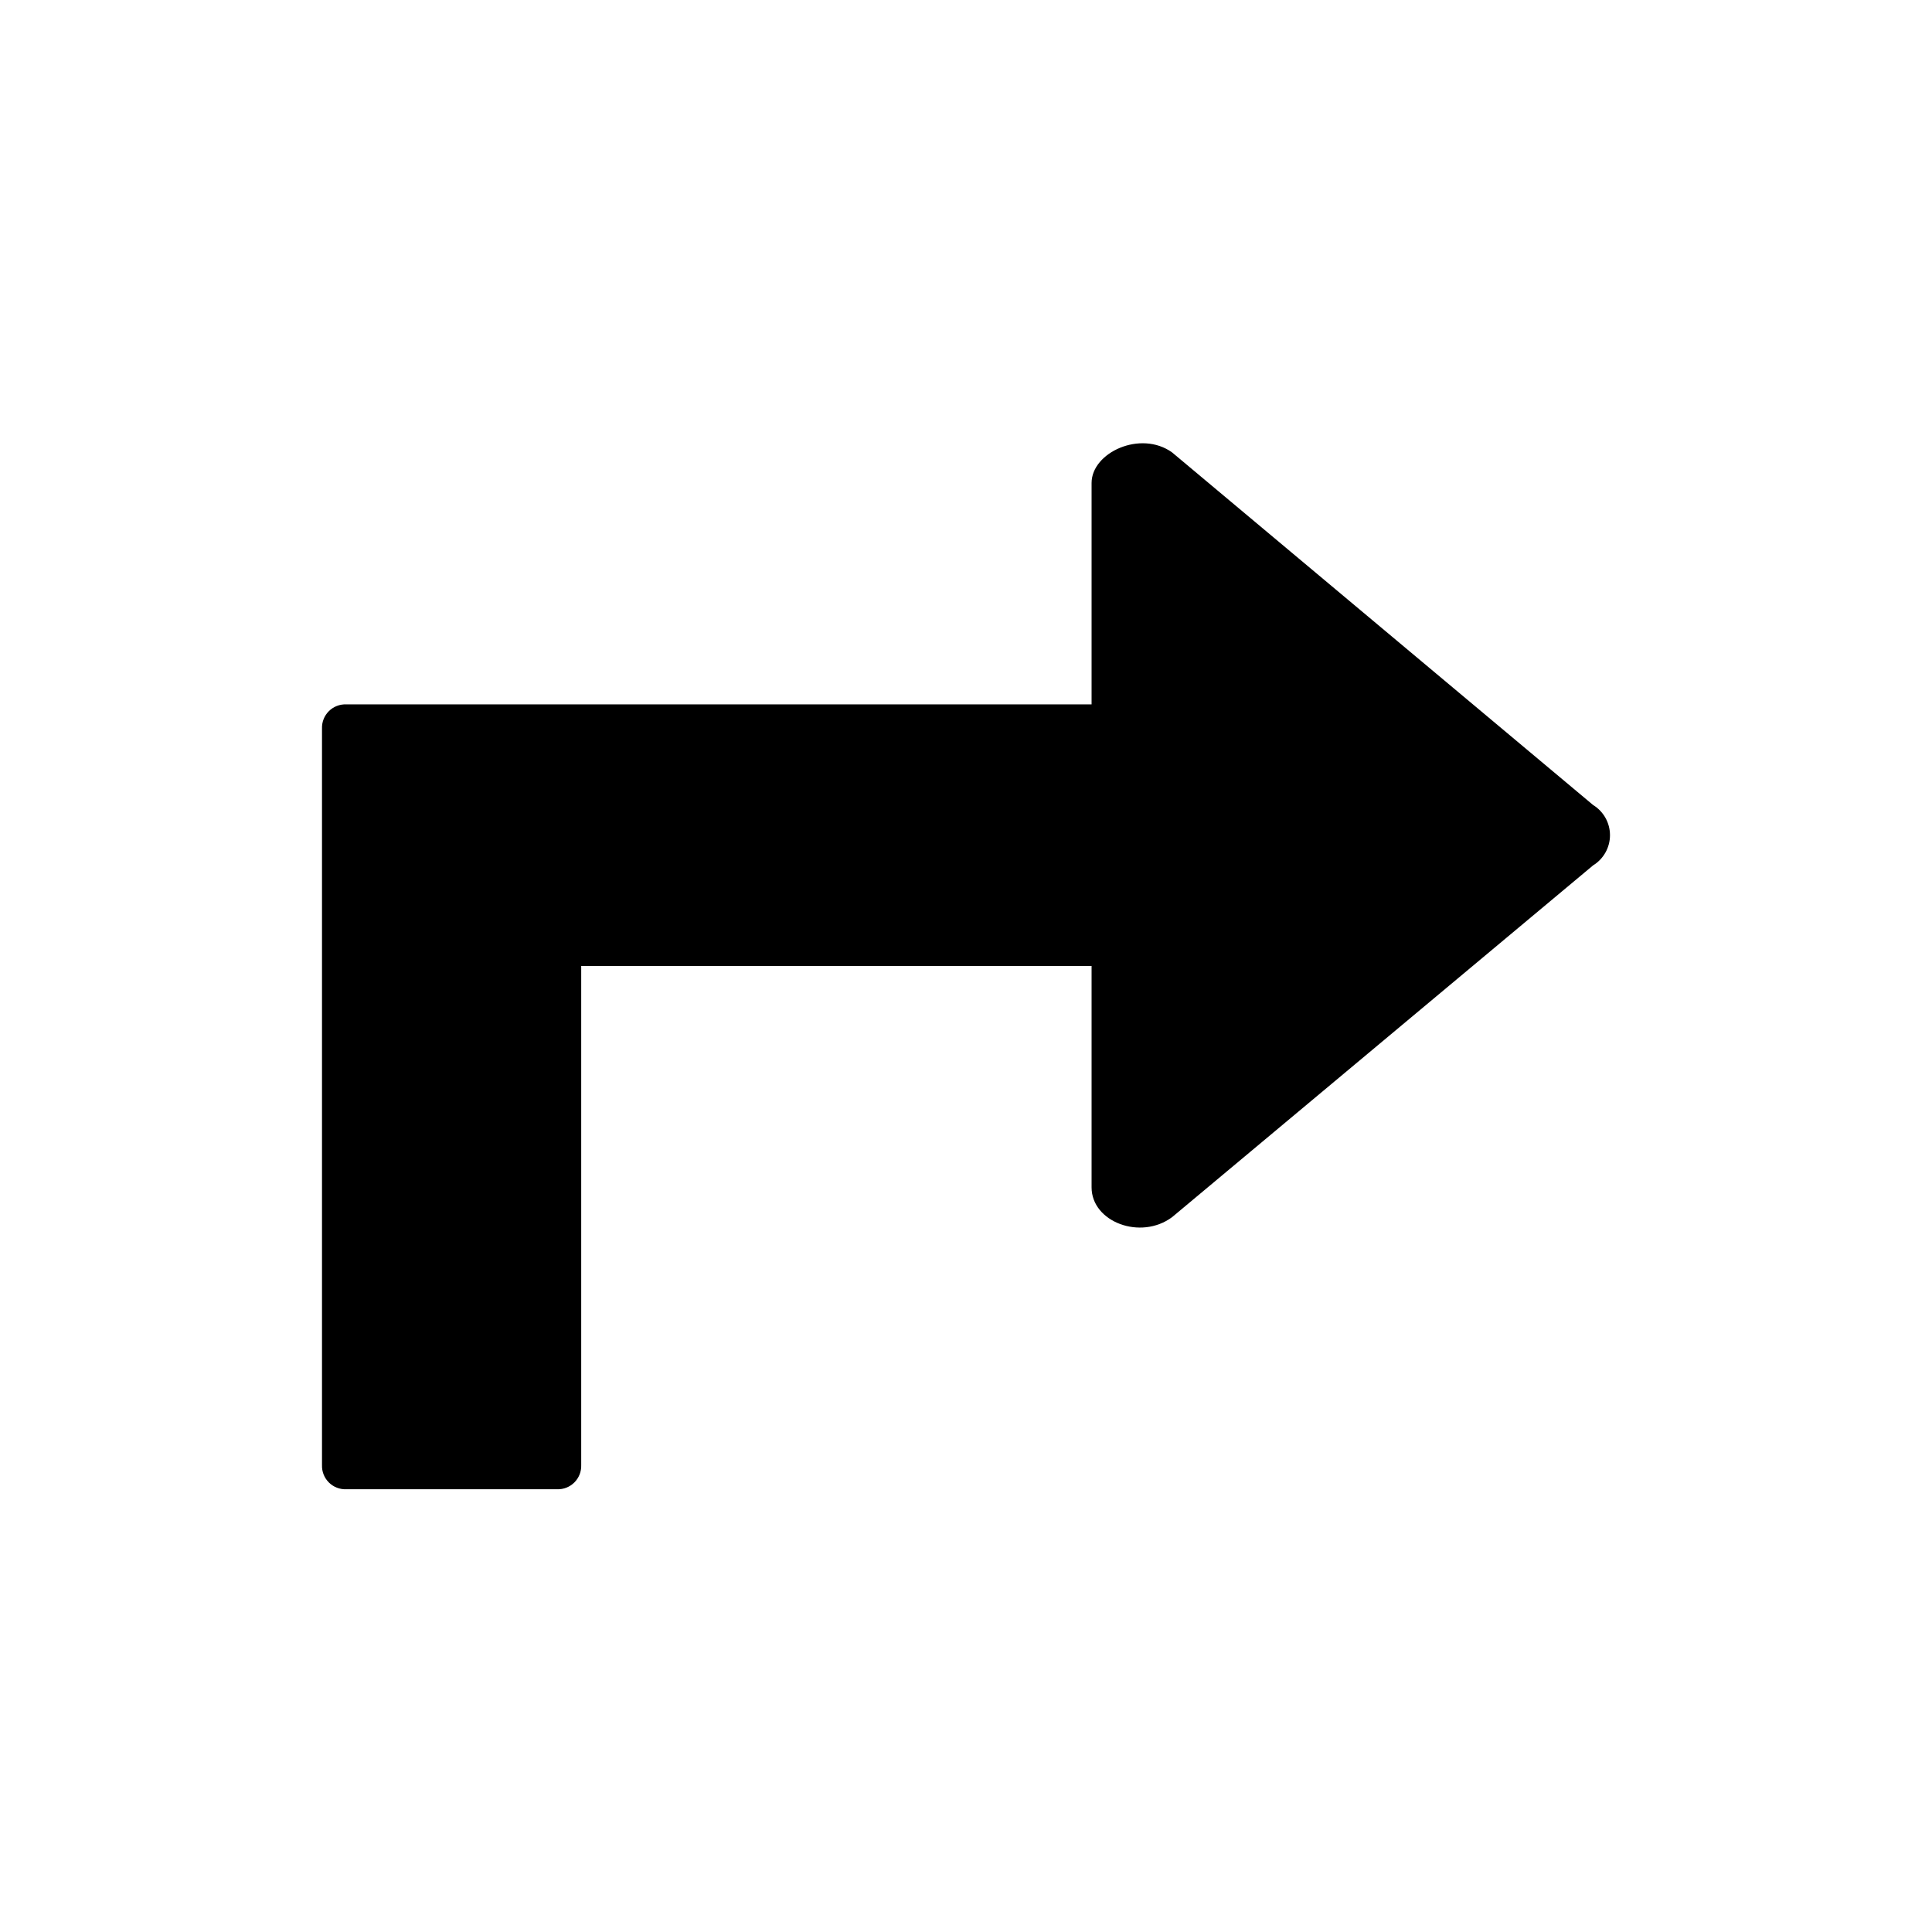
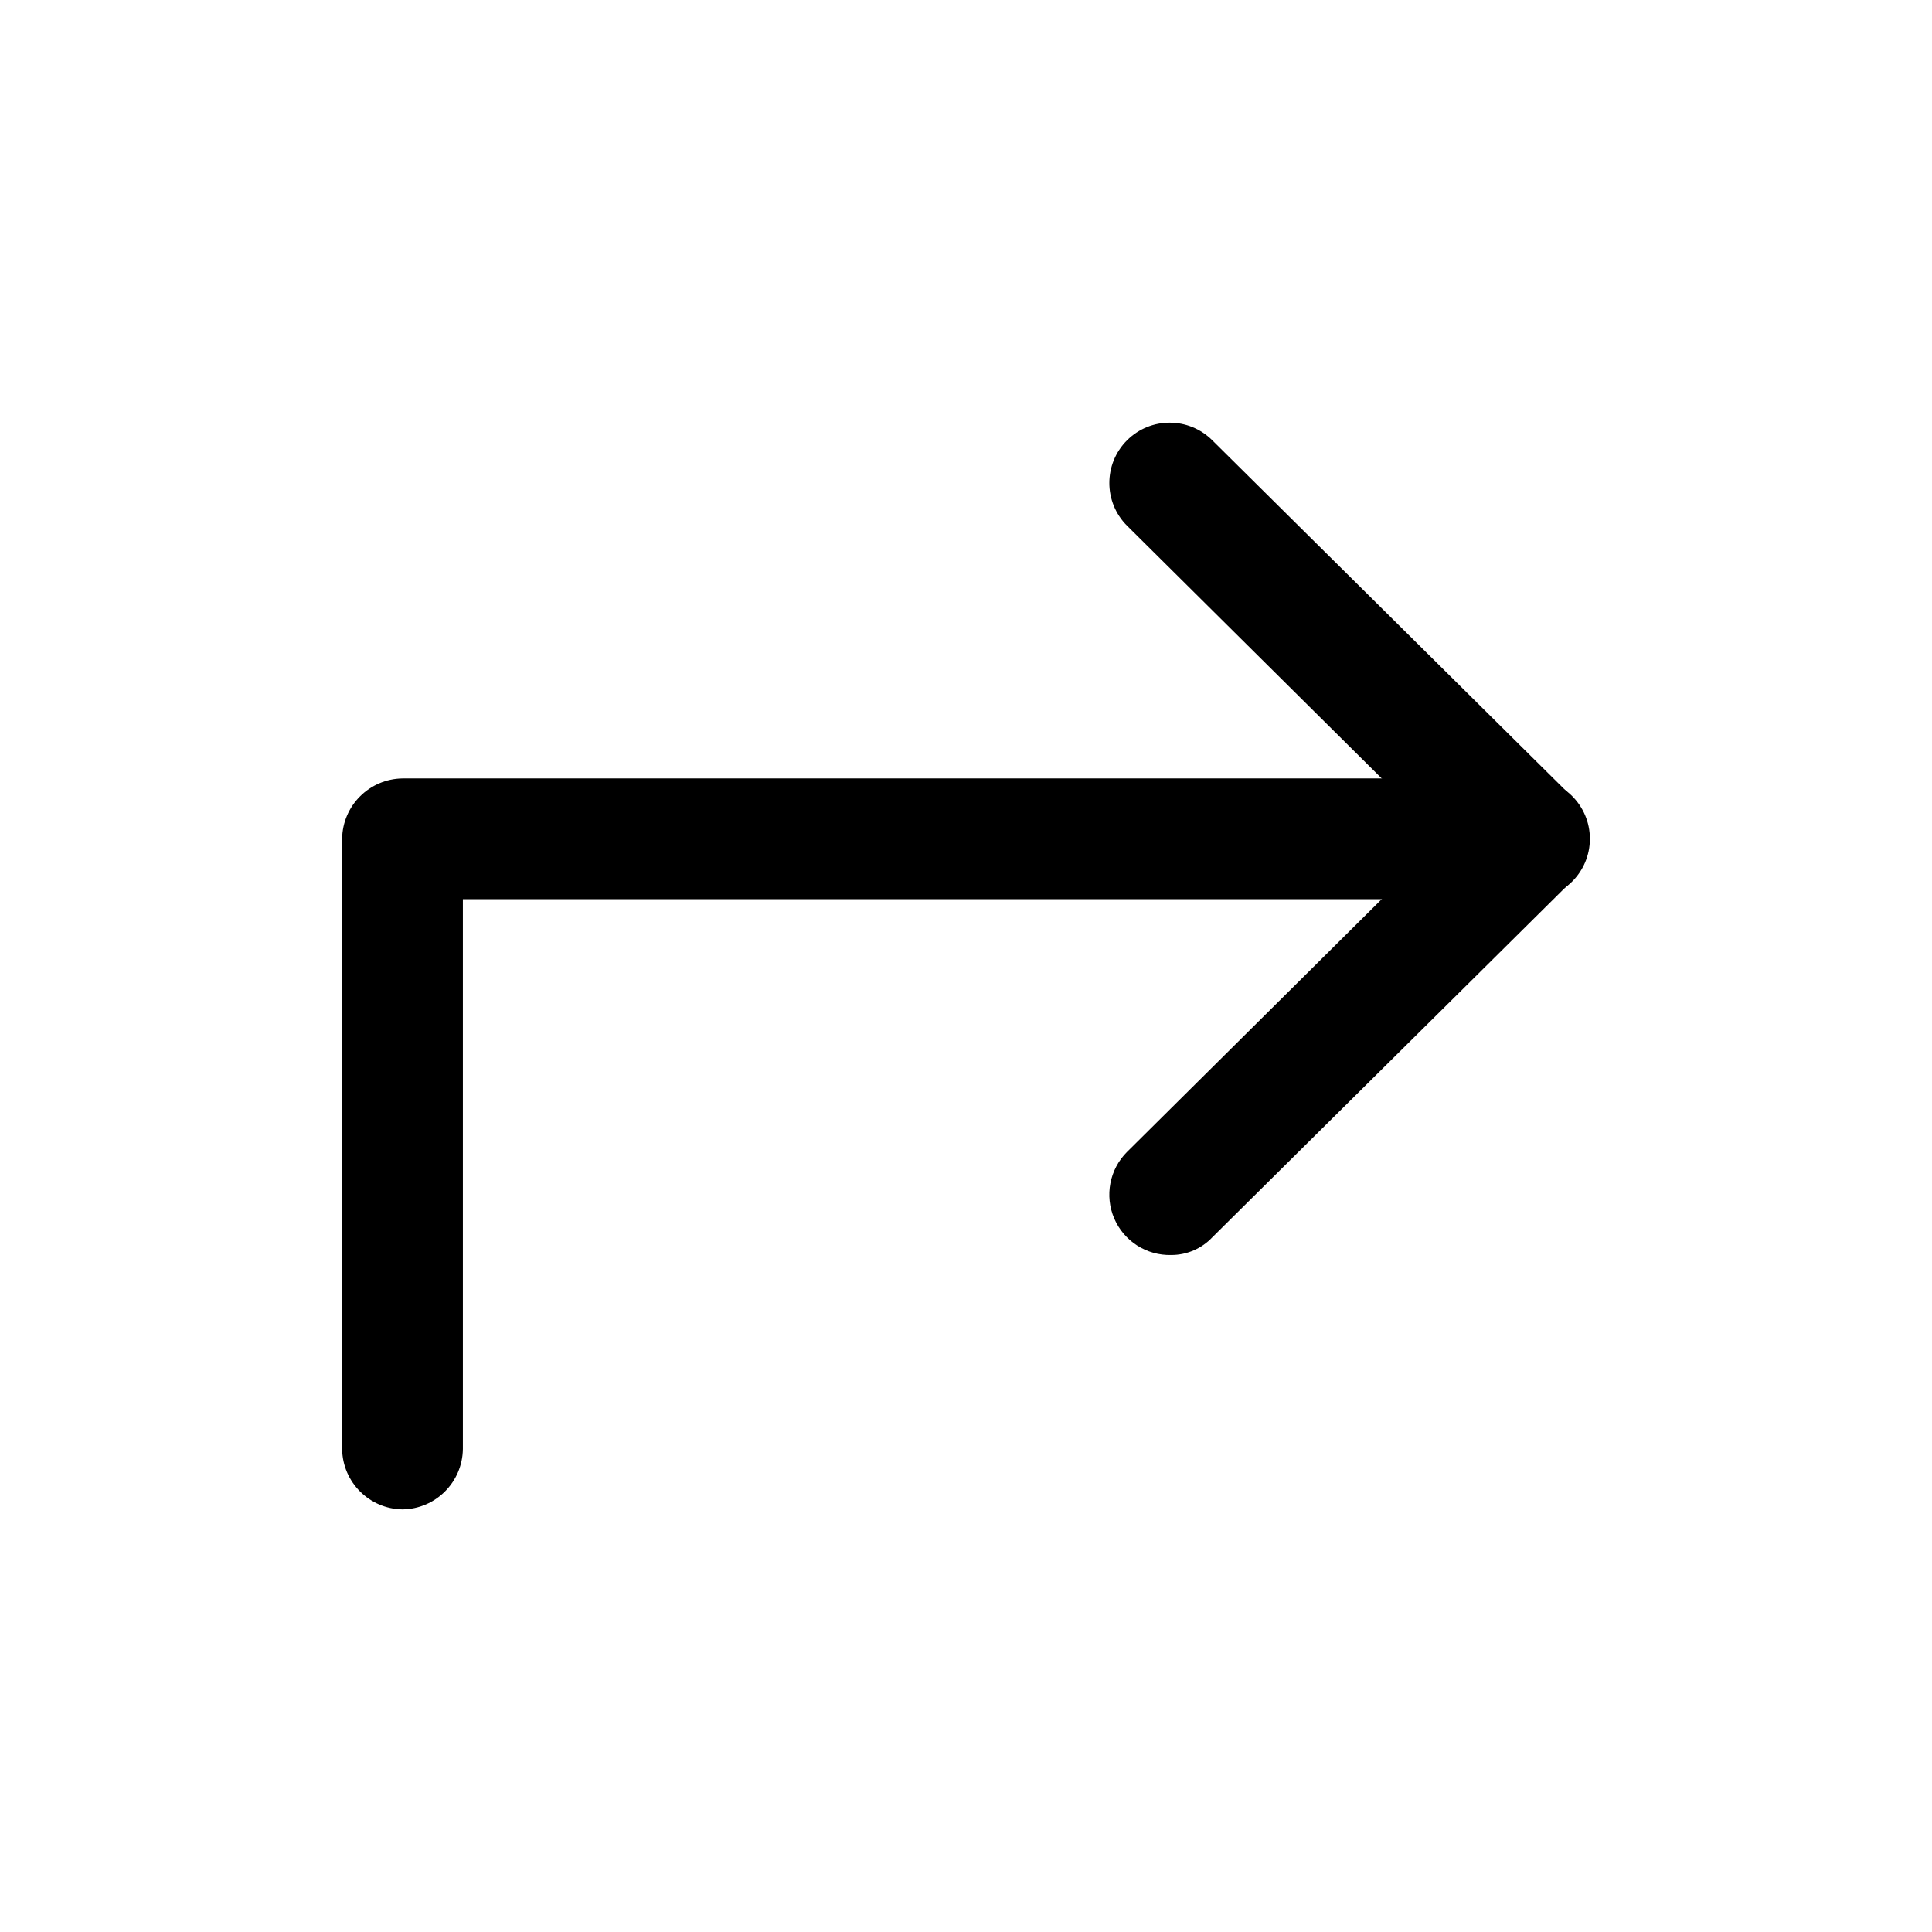
- <svg xmlns="http://www.w3.org/2000/svg" id="Layer_1" data-name="Layer 1" viewBox="0 0 24 24">
-   <path d="M19.79,10,14.56,5.62c-.39-.28-1,0-1,.38V8.75H4.3a.29.29,0,0,0-.3.3V18.2a.29.29,0,0,0,.3.3H6.92a.29.29,0,0,0,.3-.3V12h6.34v2.75c0,.43.61.66,1,.37l5.23-4.37A.44.44,0,0,0,19.79,10Z" />
+ <svg xmlns="http://www.w3.org/2000/svg" viewBox="0 0 24 24">
+   <g id="reply">
+     <path d="M14.55,15.59A.75.75,0,0,1,14,14.31l3.92-3.89L14,6.53a.75.75,0,0,1,0-1.06.75.75,0,0,1,1.06,0l4.46,4.42a.75.75,0,0,1,0,1.06l-4.46,4.42A.7.7,0,0,1,14.55,15.59Z" />
+     <path d="M5,18.75A.76.76,0,0,1,4.25,18V10.42A.76.76,0,0,1,5,9.67H19a.75.75,0,0,1,0,1.5H5.75V18A.76.76,0,0,1,5,18.75Z" />
+   </g>
</svg>
